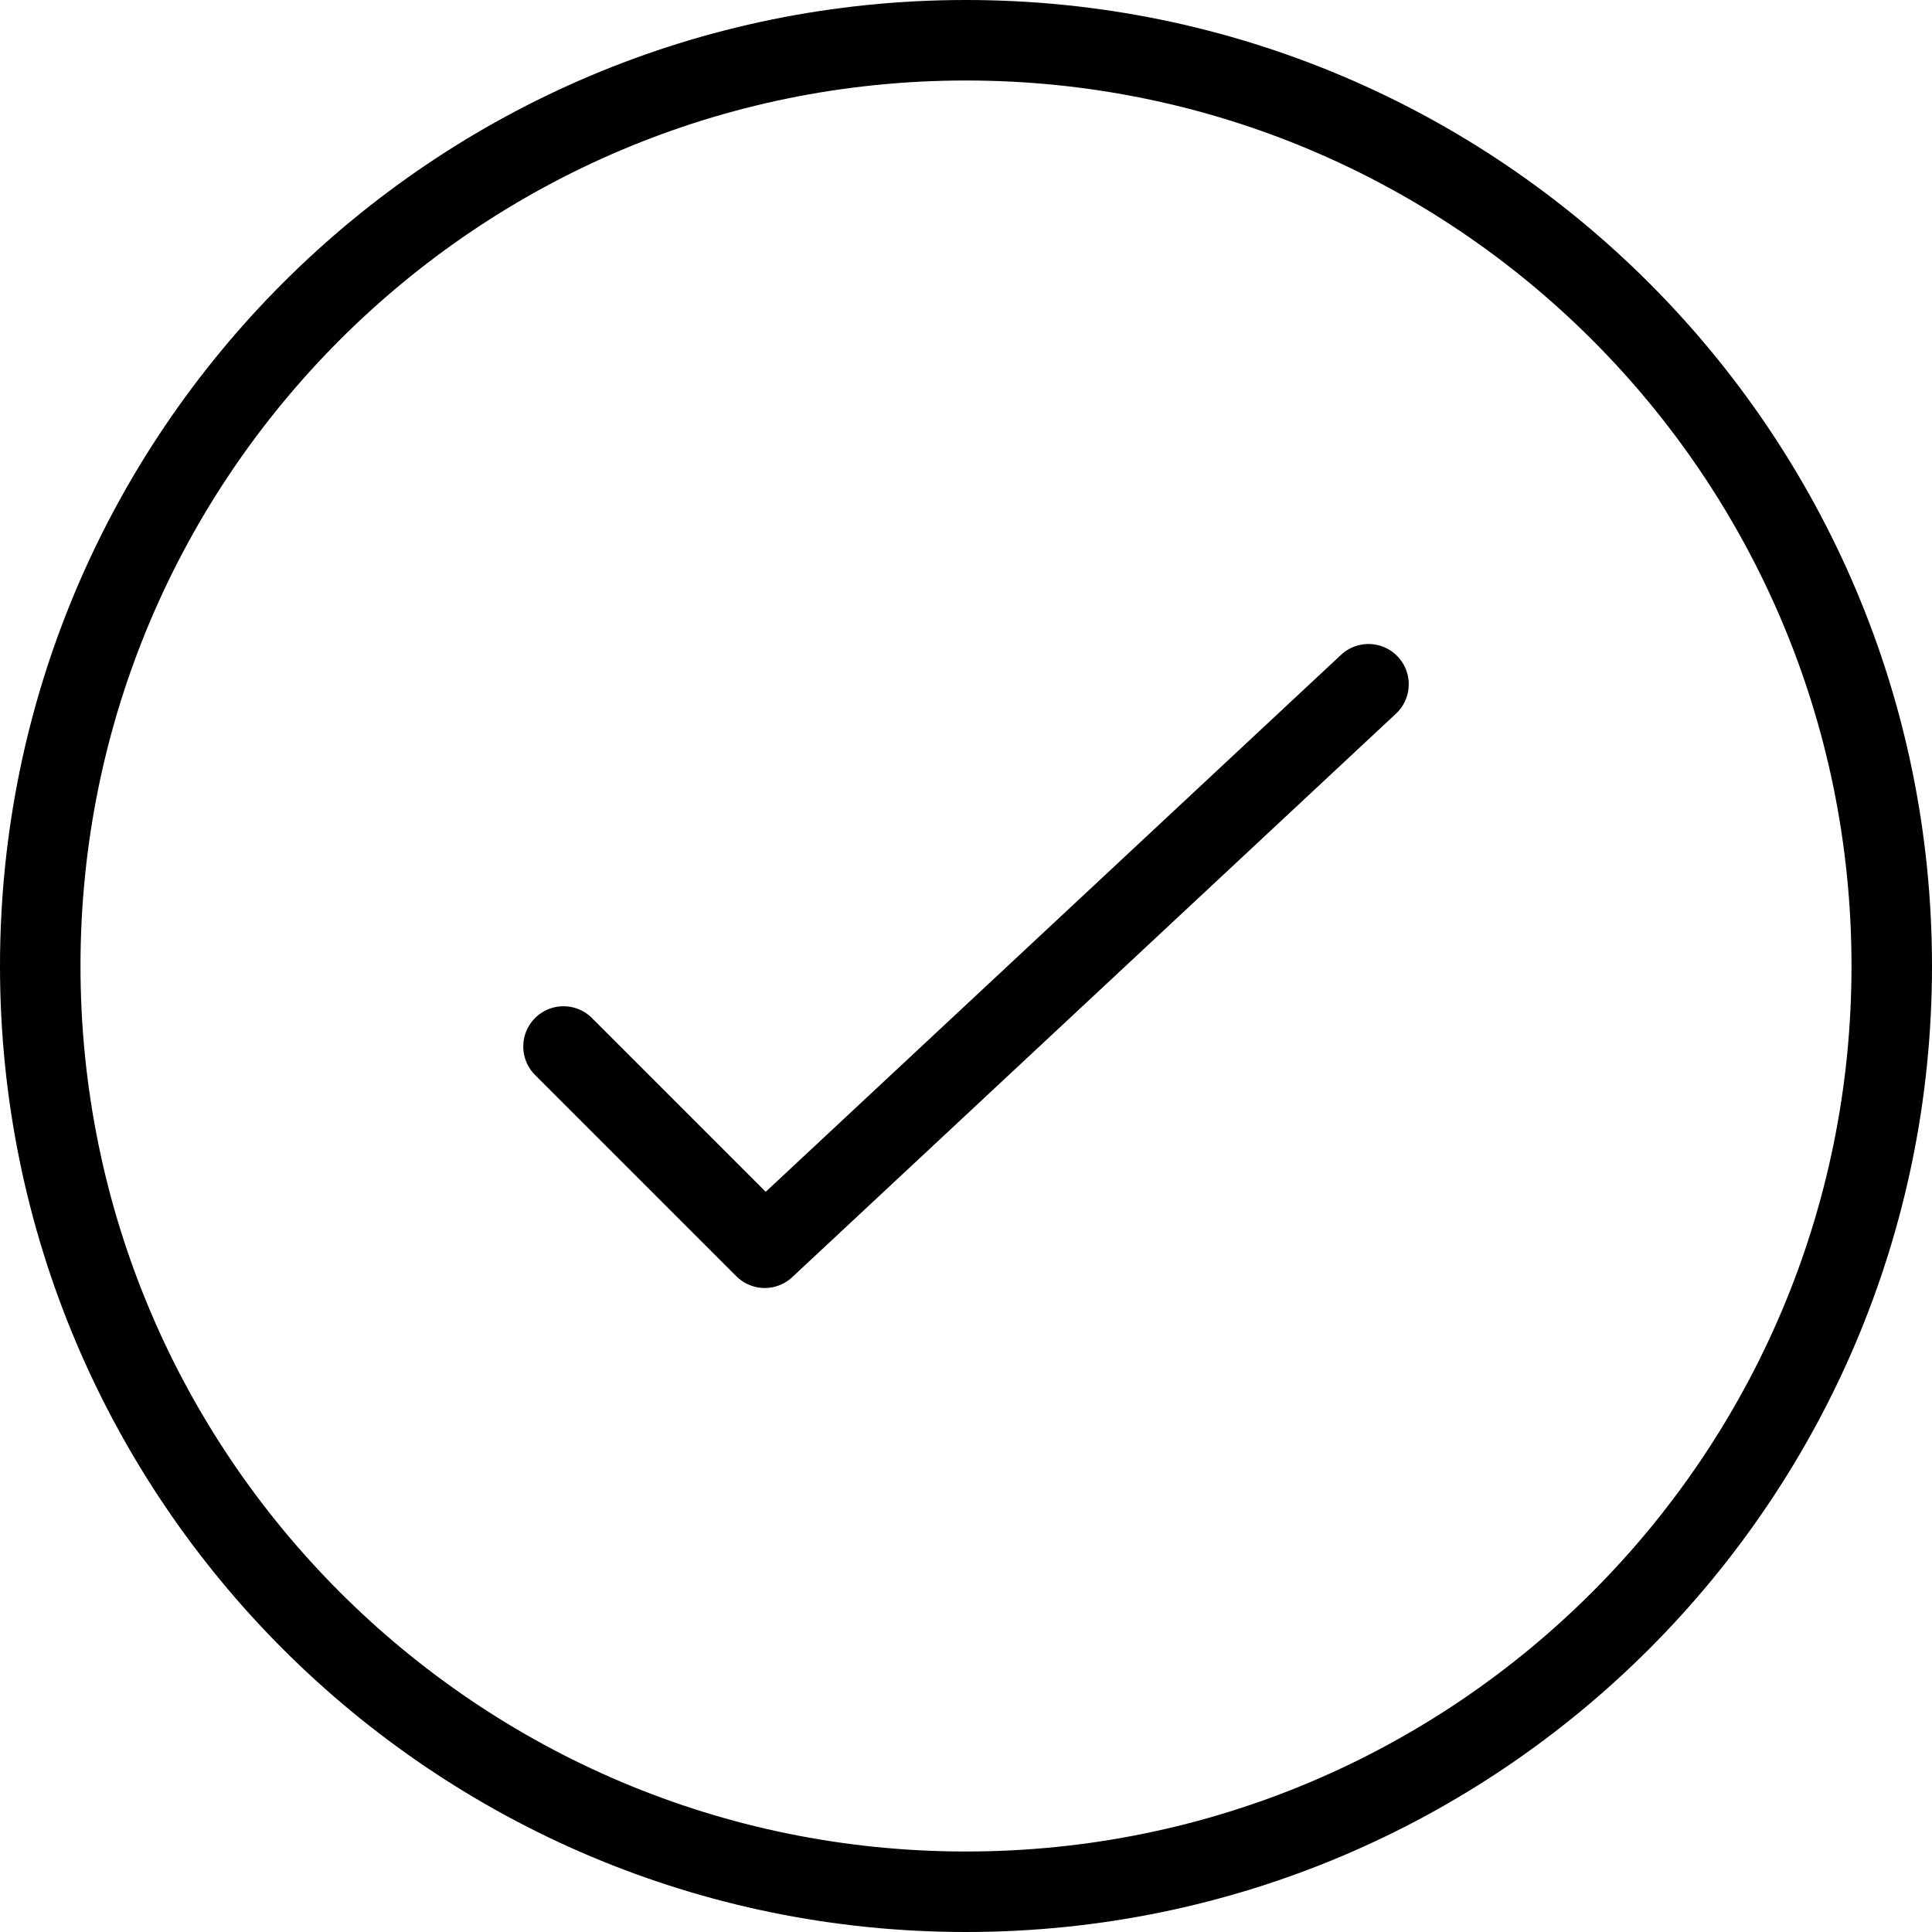
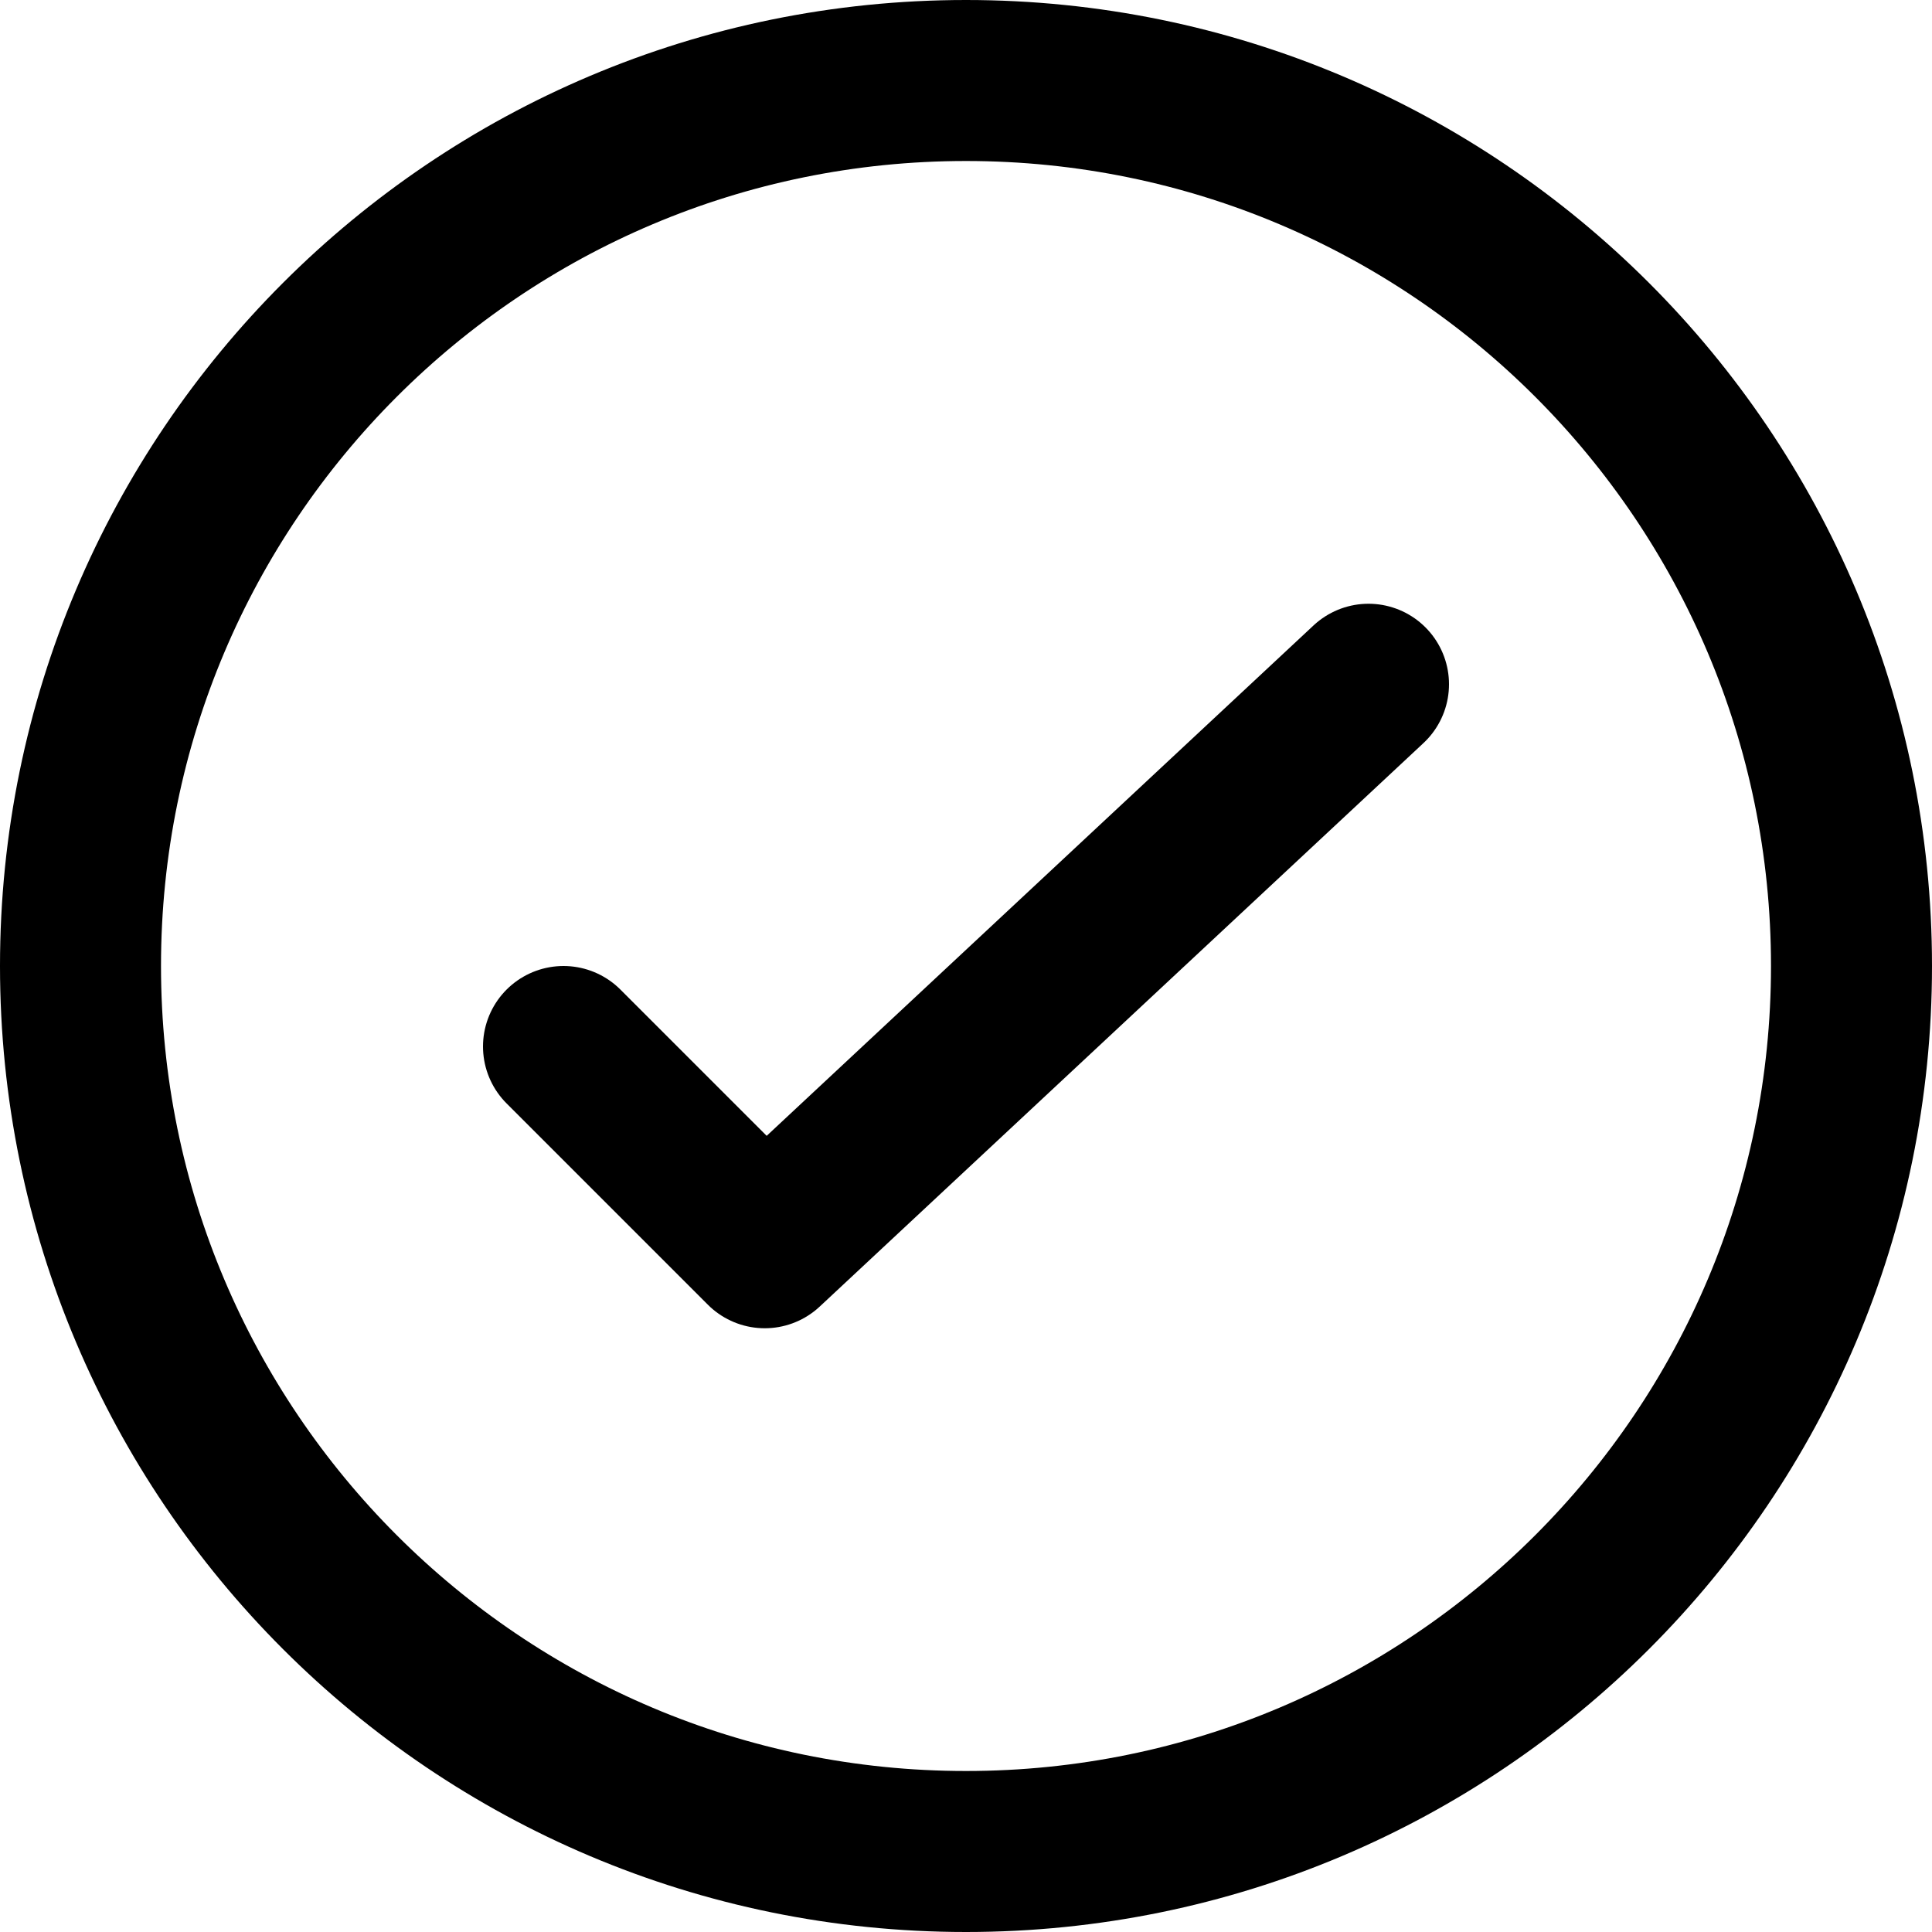
- <svg xmlns="http://www.w3.org/2000/svg" version="1.1" x="0px" y="0px" width="24px" height="24px" viewBox="0 0 24 24" enable-background="new 0 0 24 24" xml:space="preserve">
-   <g id="Outline_Icons_1_">
-     <g id="Outline_Icons">
-       <g>
-         <polyline fill="none" stroke="#000000" stroke-linecap="round" stroke-linejoin="round" stroke-miterlimit="10" points="17,8.5      9.5,15.5 7,13    " />
-         <circle fill="none" stroke="#000000" stroke-linecap="round" stroke-linejoin="round" stroke-miterlimit="10" cx="12" cy="12" r="11.5" />
-       </g>
-     </g>
-     <g id="New_icons_1_">
- 	</g>
-   </g>
-   <g id="Invisible_Shape">
-     <rect fill="none" width="24" height="24" />
+ <svg xmlns="http://www.w3.org/2000/svg" width="24" height="24" viewBox="0 0 24 24">
+   <g fill="none" fill-rule="evenodd">
+     <circle cx="12" cy="12" r="11" stroke="#000" stroke-width="2" />
+     <polyline stroke="#000" stroke-linecap="round" stroke-linejoin="round" stroke-width="2" points="17 8.5 9.5 15.5 7 13" />
  </g>
</svg>
